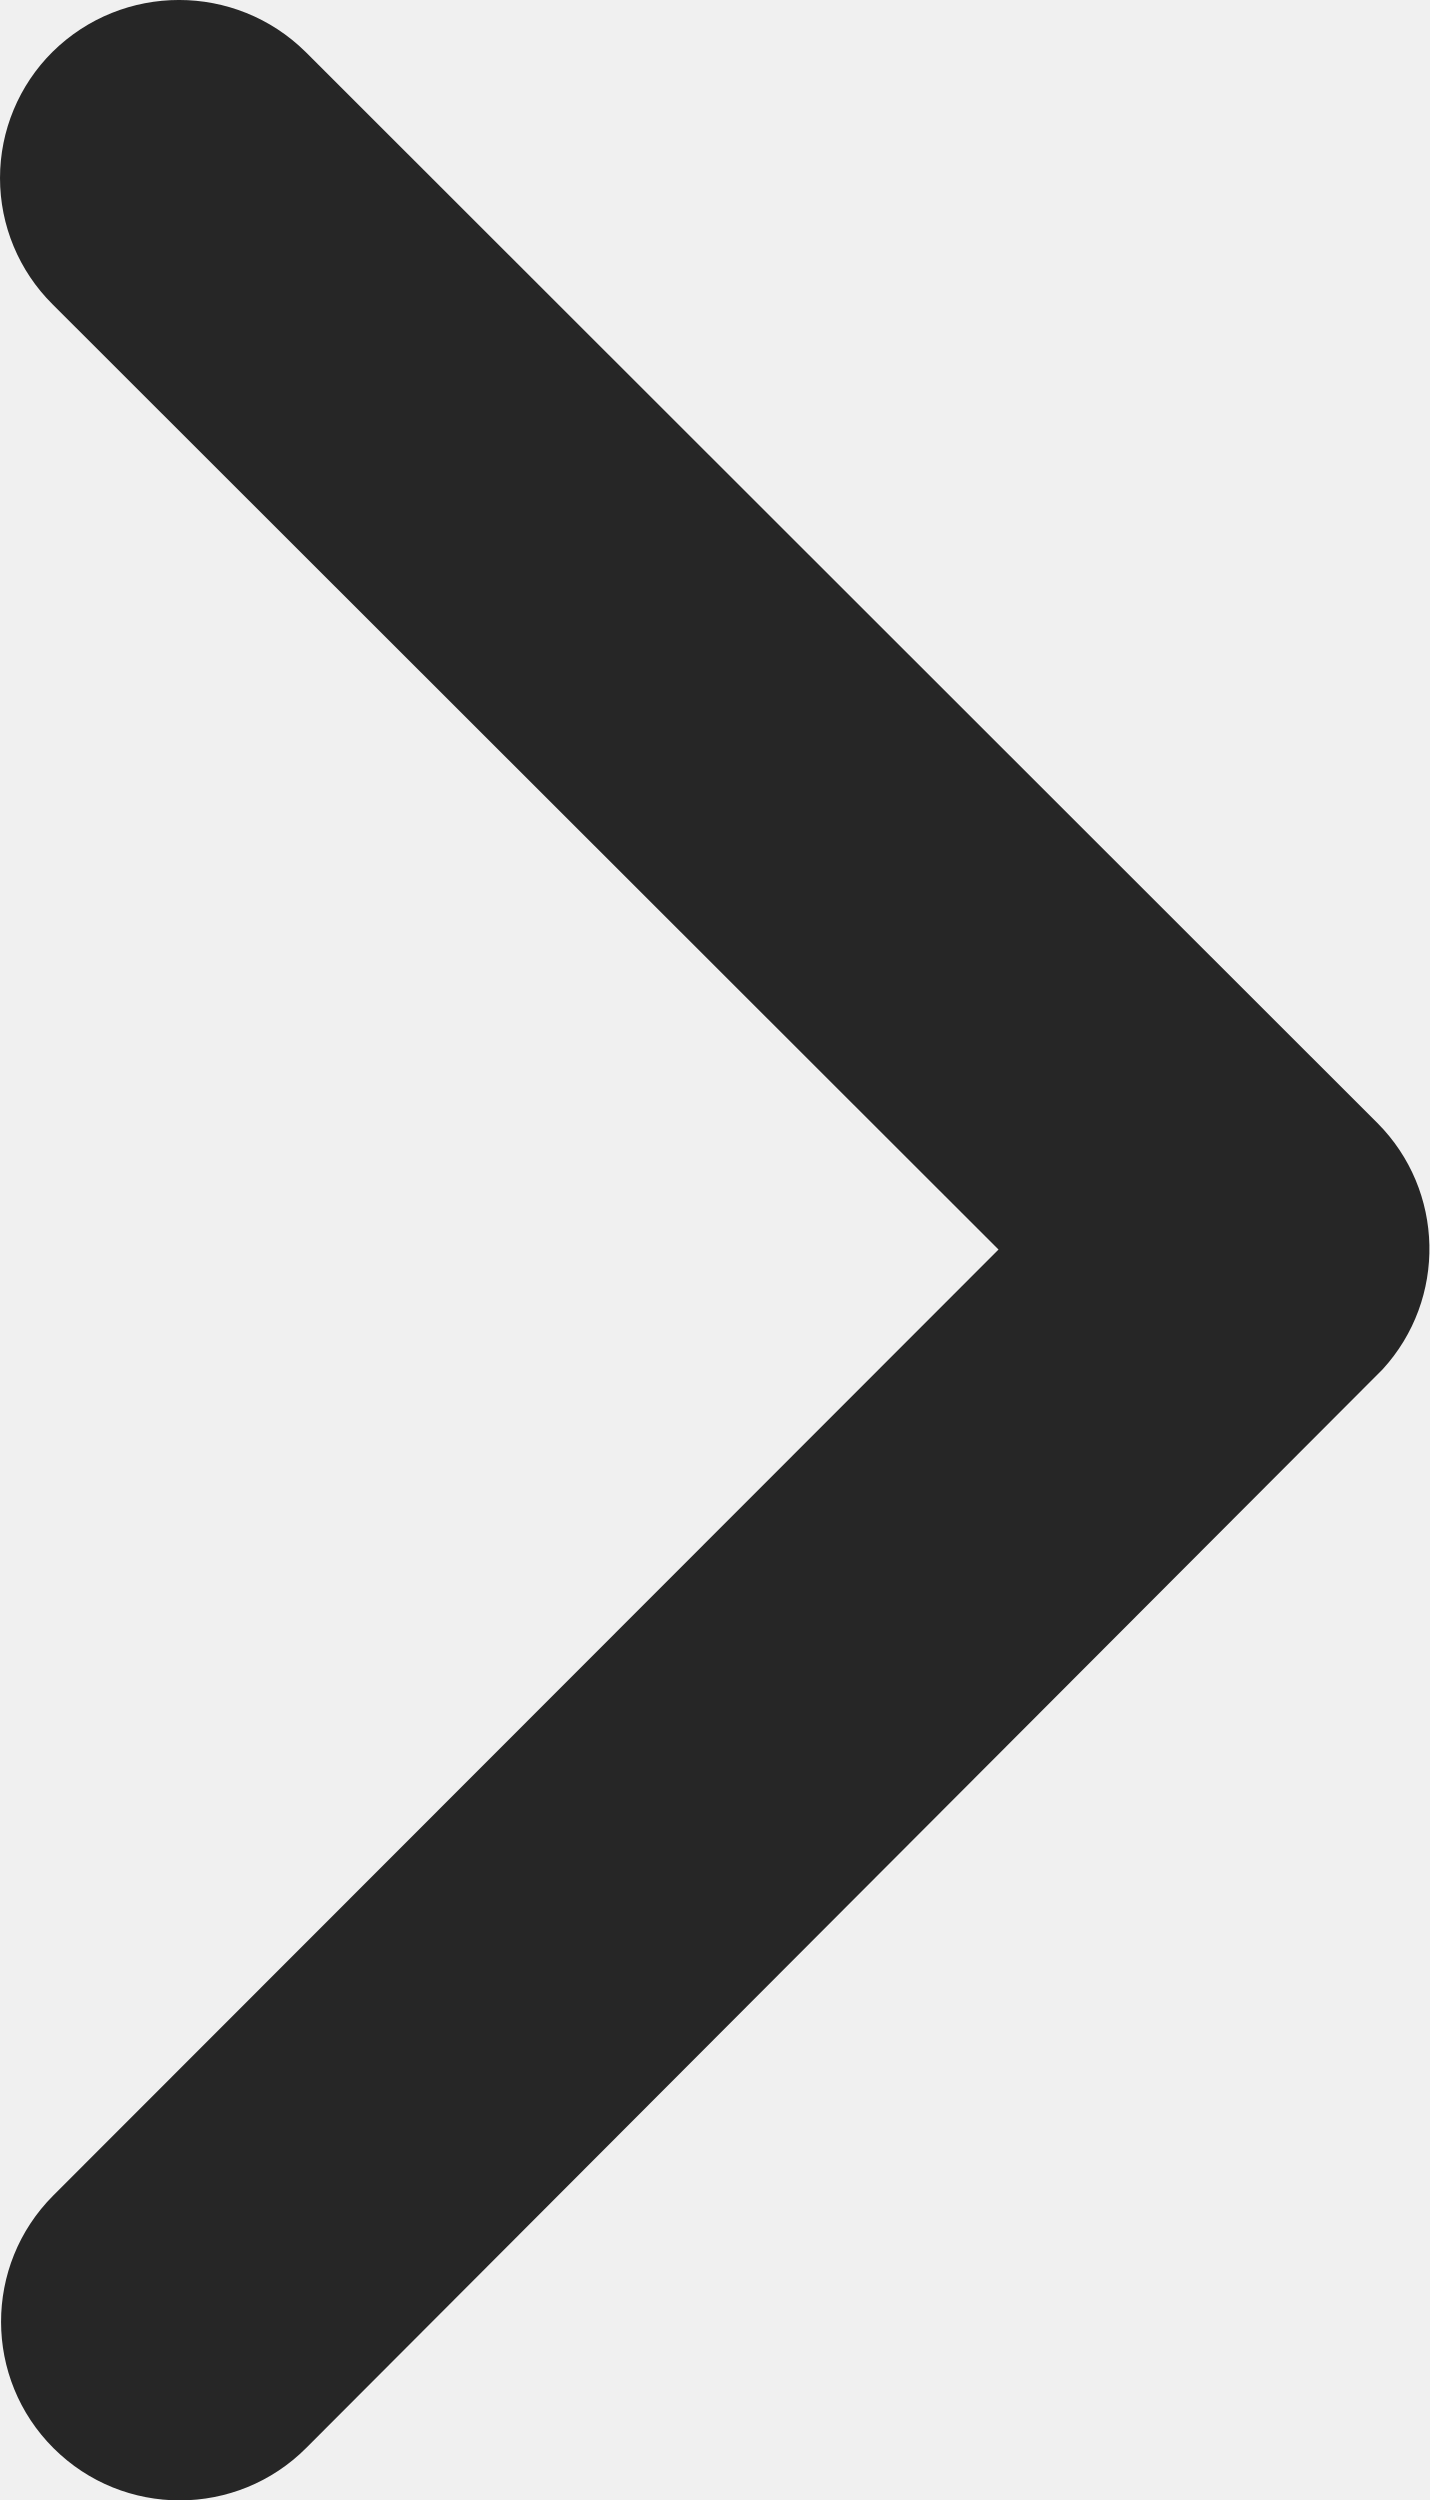
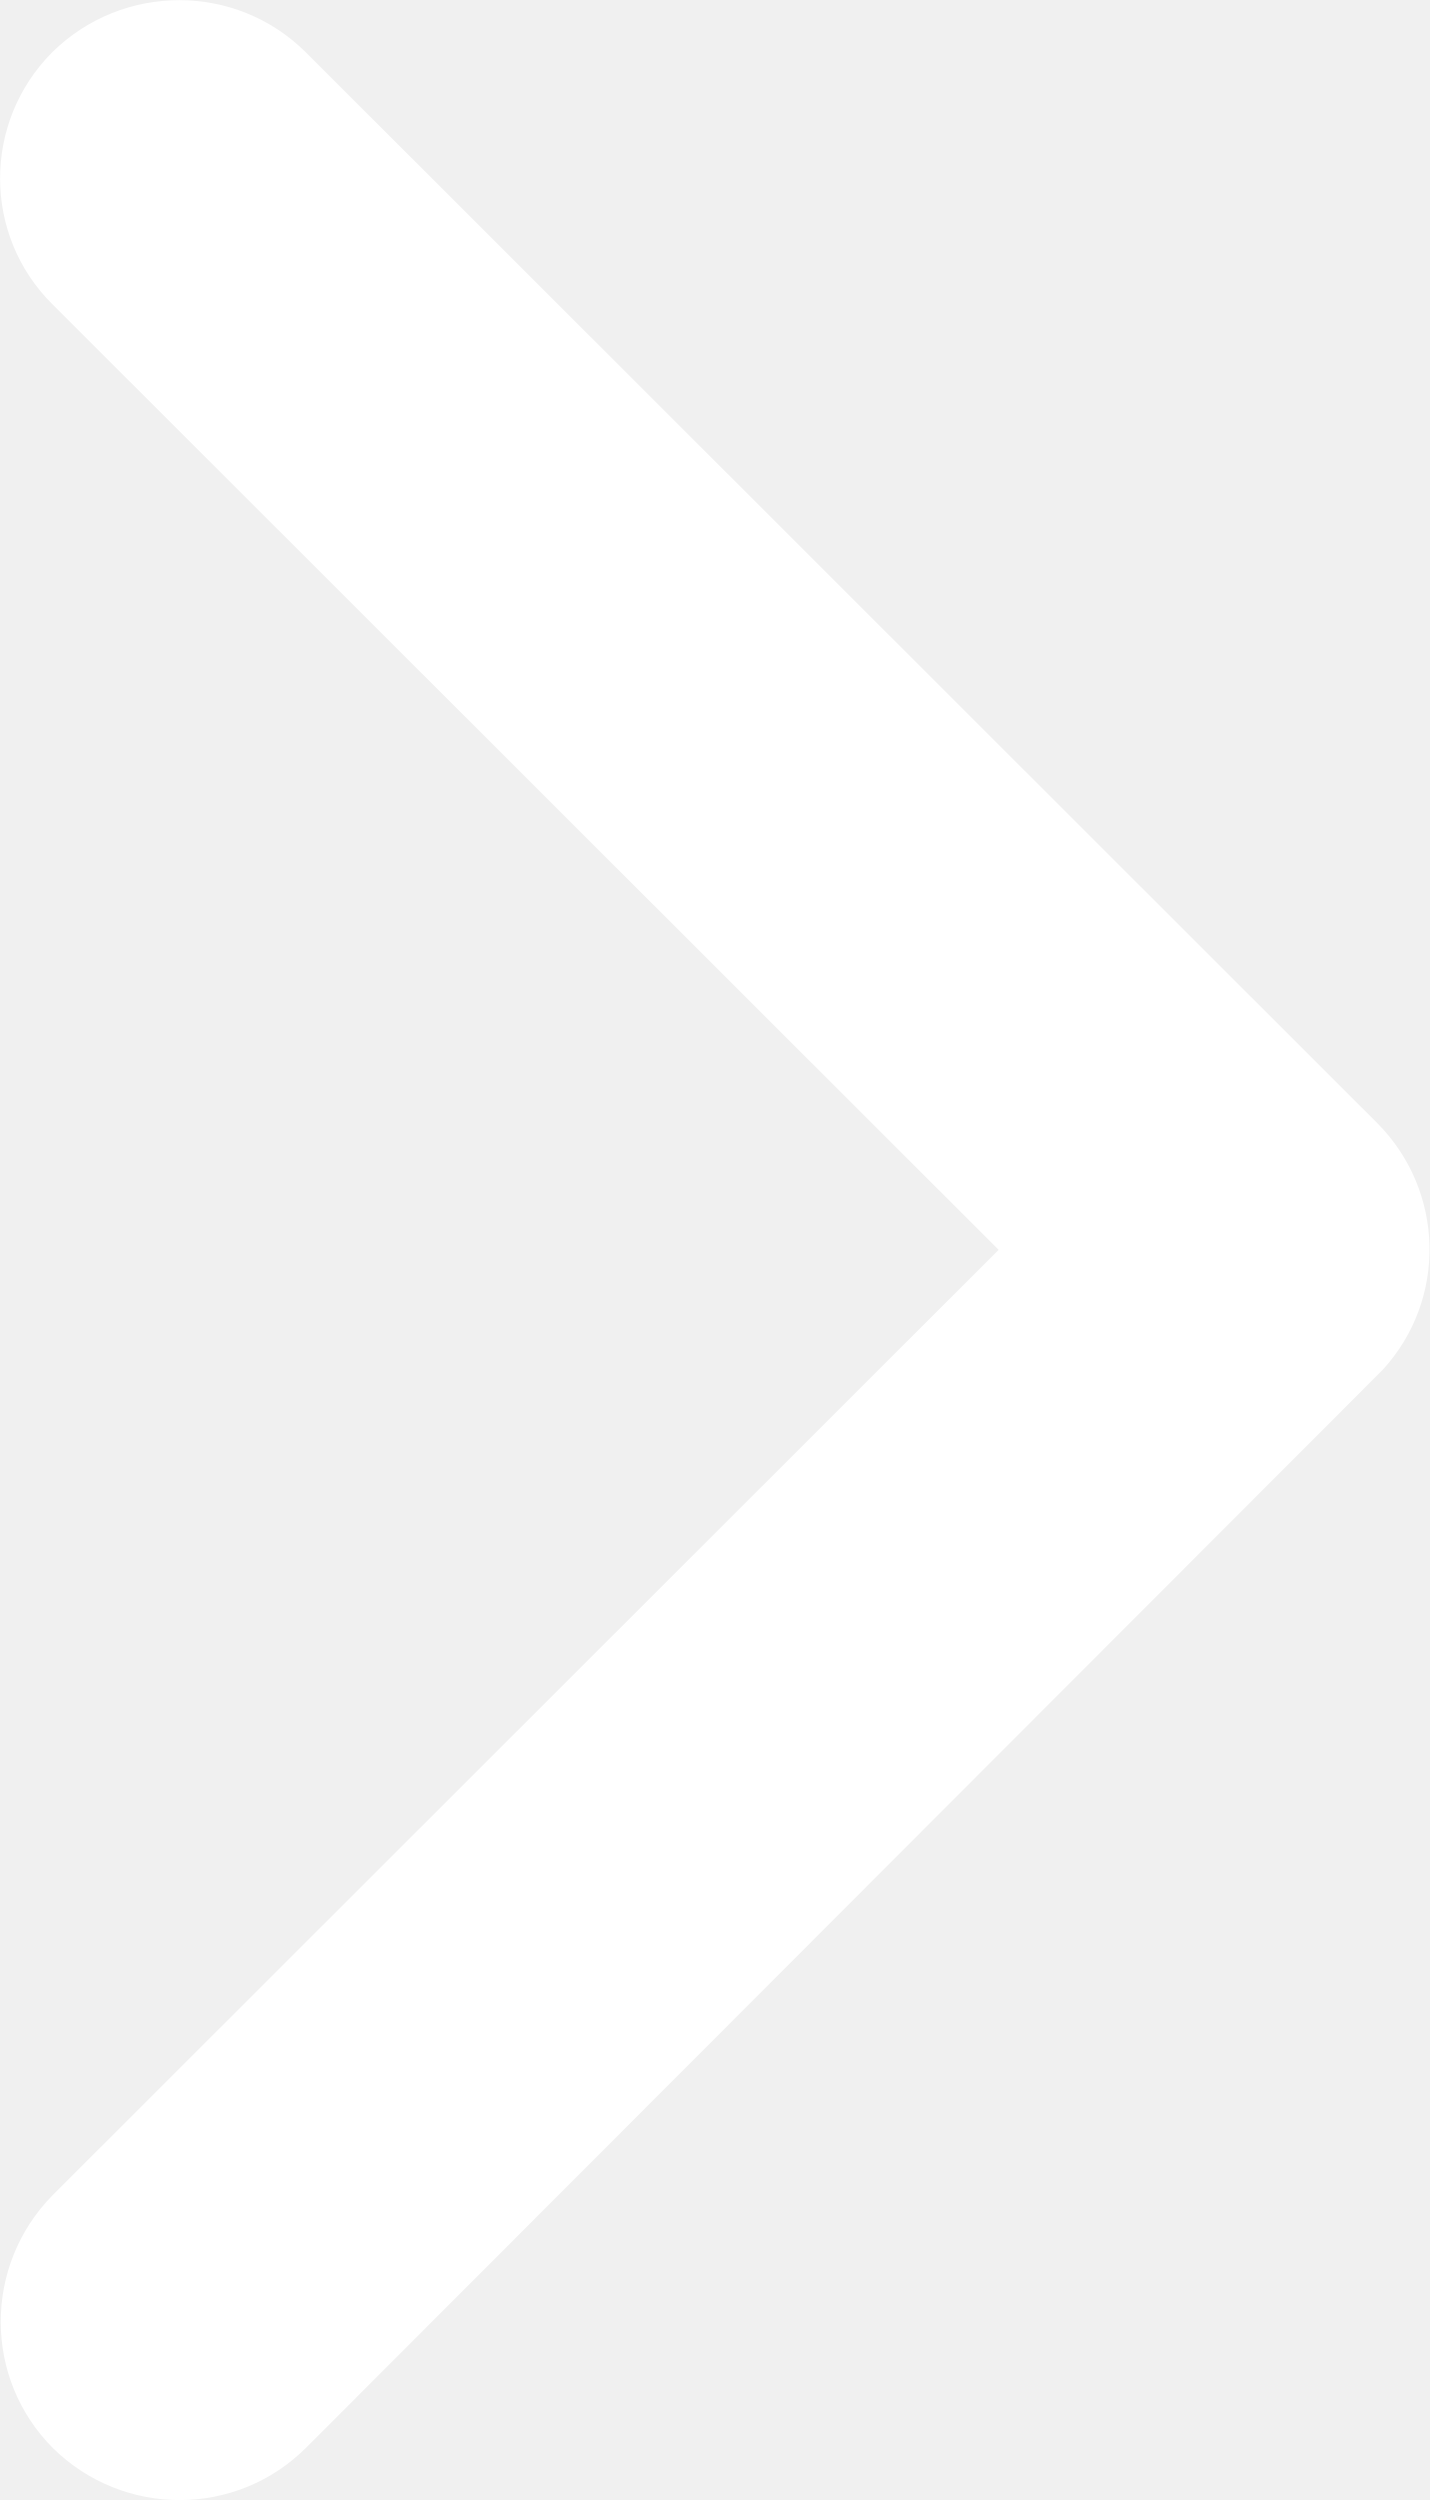
- <svg xmlns="http://www.w3.org/2000/svg" width="219.215" height="383.4" viewBox="0 0 219.215 383.4">
+ <svg xmlns="http://www.w3.org/2000/svg" version="1.1" id="Layer_1" x="0px" y="0px" viewBox="0 0 219.2 383.4" style="enable-background:new 0 0 219.2 383.4;" xml:space="preserve">
+   <style type="text/css">
+ 	.st0{fill:#FFFFFF;}
+ </style>
  <g id="ios-arrow-forward" transform="translate(-159.95 -88.125)">
-     <path id="Path_380" data-name="Path 380" d="M313.082,279.754,168,134.784a27.283,27.283,0,0,1,0-38.7,27.629,27.629,0,0,1,38.811,0L371.184,260.348a27.35,27.35,0,0,1,.8,37.784l-165.061,165.4a27.4,27.4,0,0,1-38.811-38.7Z" transform="translate(0 0)" fill="#262626" />
+     <path id="Path_380" class="st0" d="M313.1,279.8L168,134.8c-10.7-10.6-10.7-27.9-0.1-38.6c0,0,0.1-0.1,0.1-0.1   c10.8-10.6,28.1-10.6,38.8,0l164.4,164.3c10.3,10.4,10.7,27,0.8,37.8L206.9,463.5c-10.7,10.7-28,10.7-38.8,0.1   c-10.7-10.7-10.7-28-0.1-38.8l0,0L313.1,279.8z" />
  </g>
</svg>
